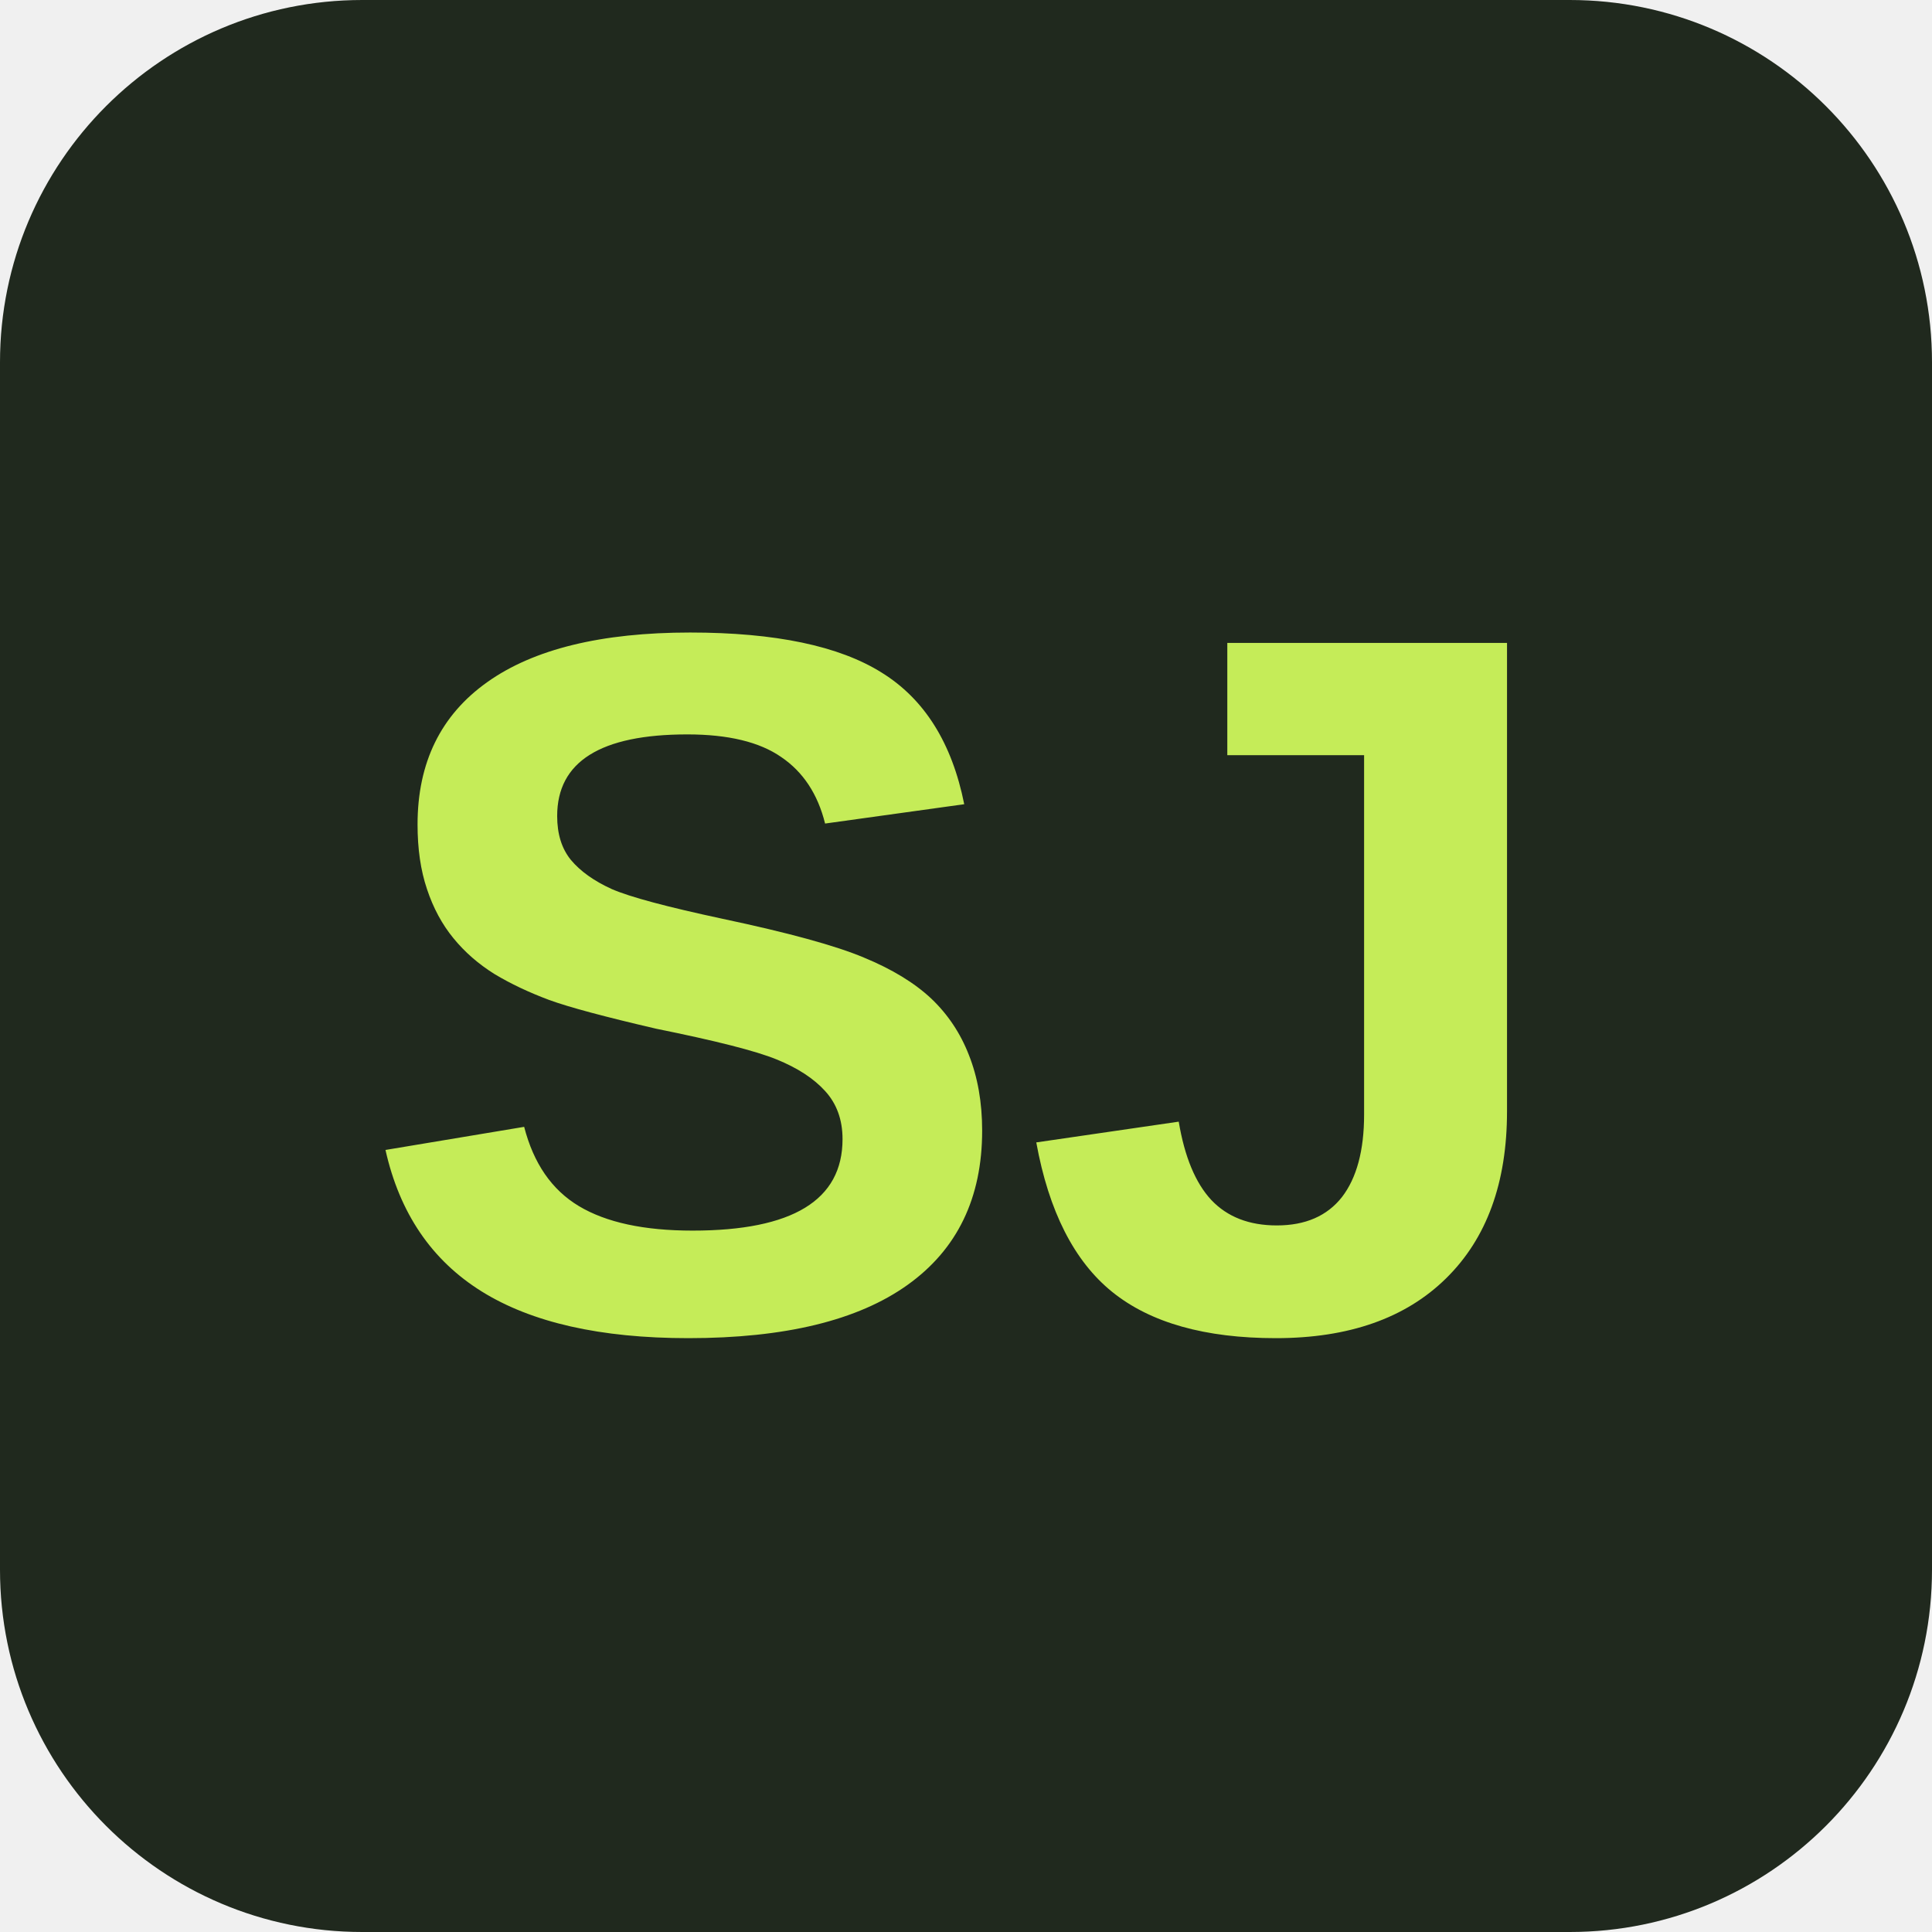
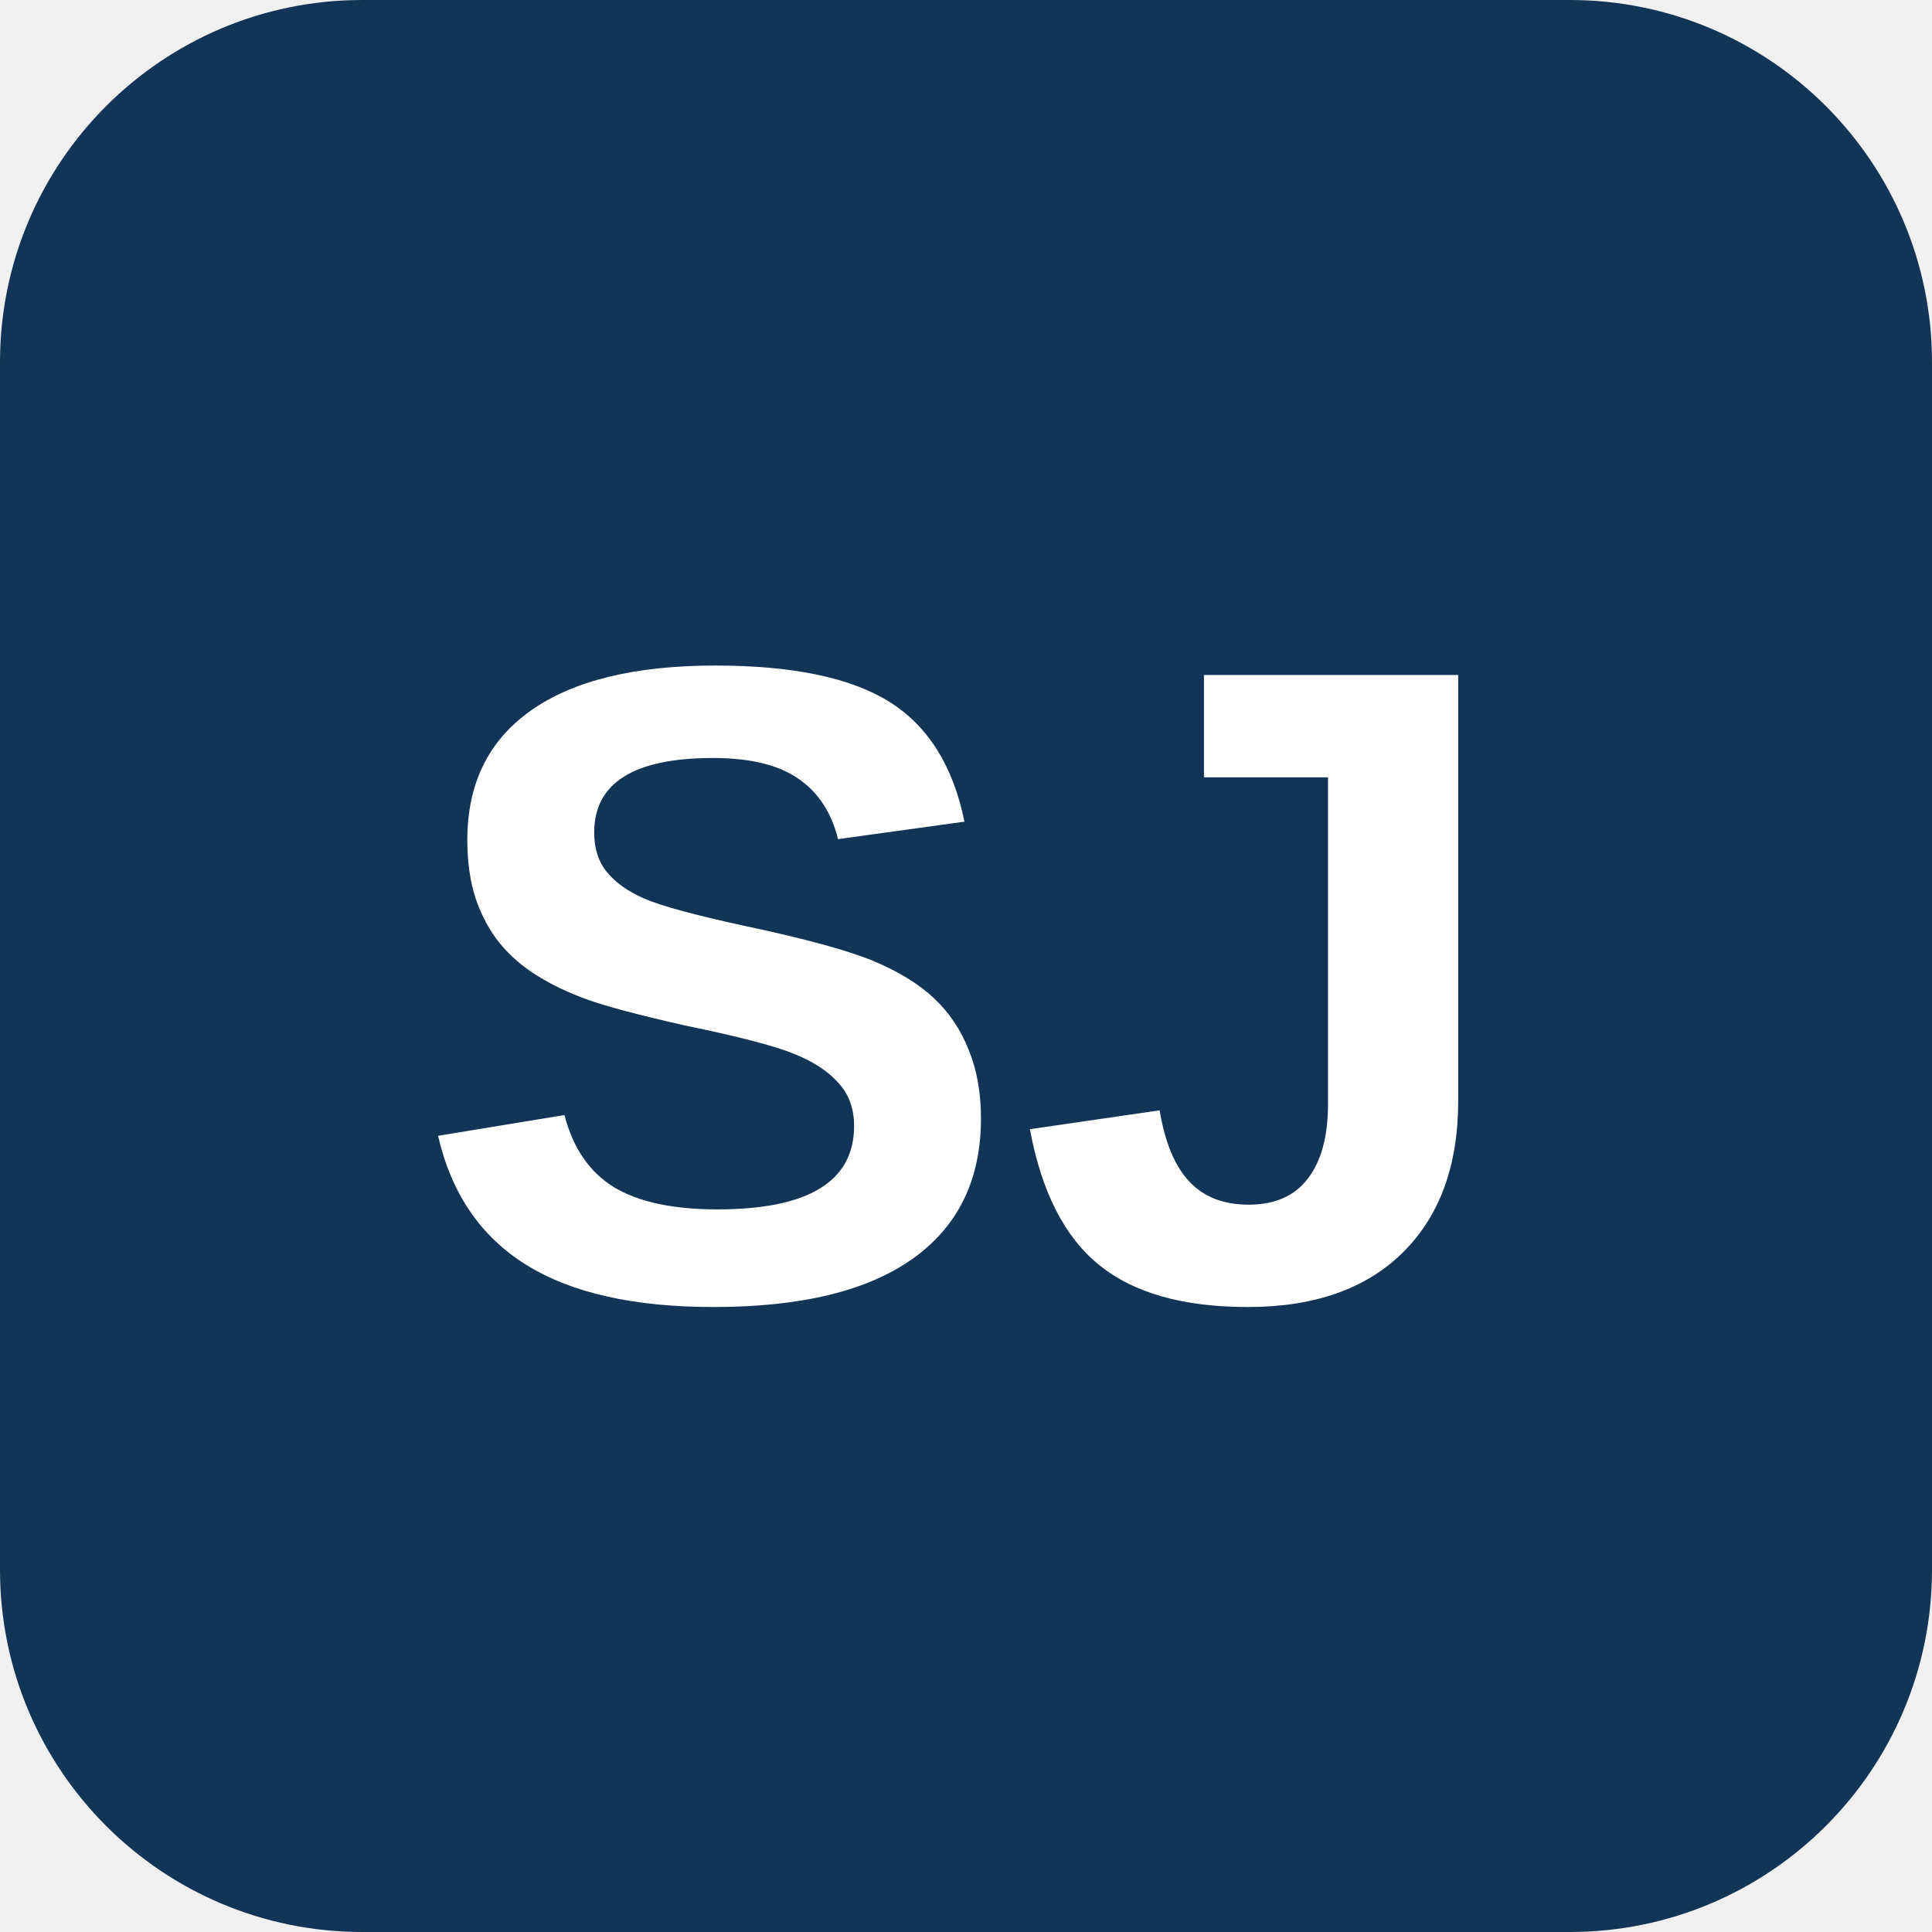
<svg xmlns="http://www.w3.org/2000/svg" viewBox="0 0 64 64">
-   <rect width="64" height="64" rx="12" fill="#20291e" />
-   <text x="32" y="44" text-anchor="middle" fill="#c5ec58" font-family="Arial,sans-serif" font-weight="900" font-size="33">SJ</text>
+   <rect width="64" height="64" rx="12" fill="#123456" />
+   <text x="32" y="43" fill="white" font-family="Arial,sans-serif" font-size="30" font-weight="700" text-anchor="middle">SJ</text>
</svg>
